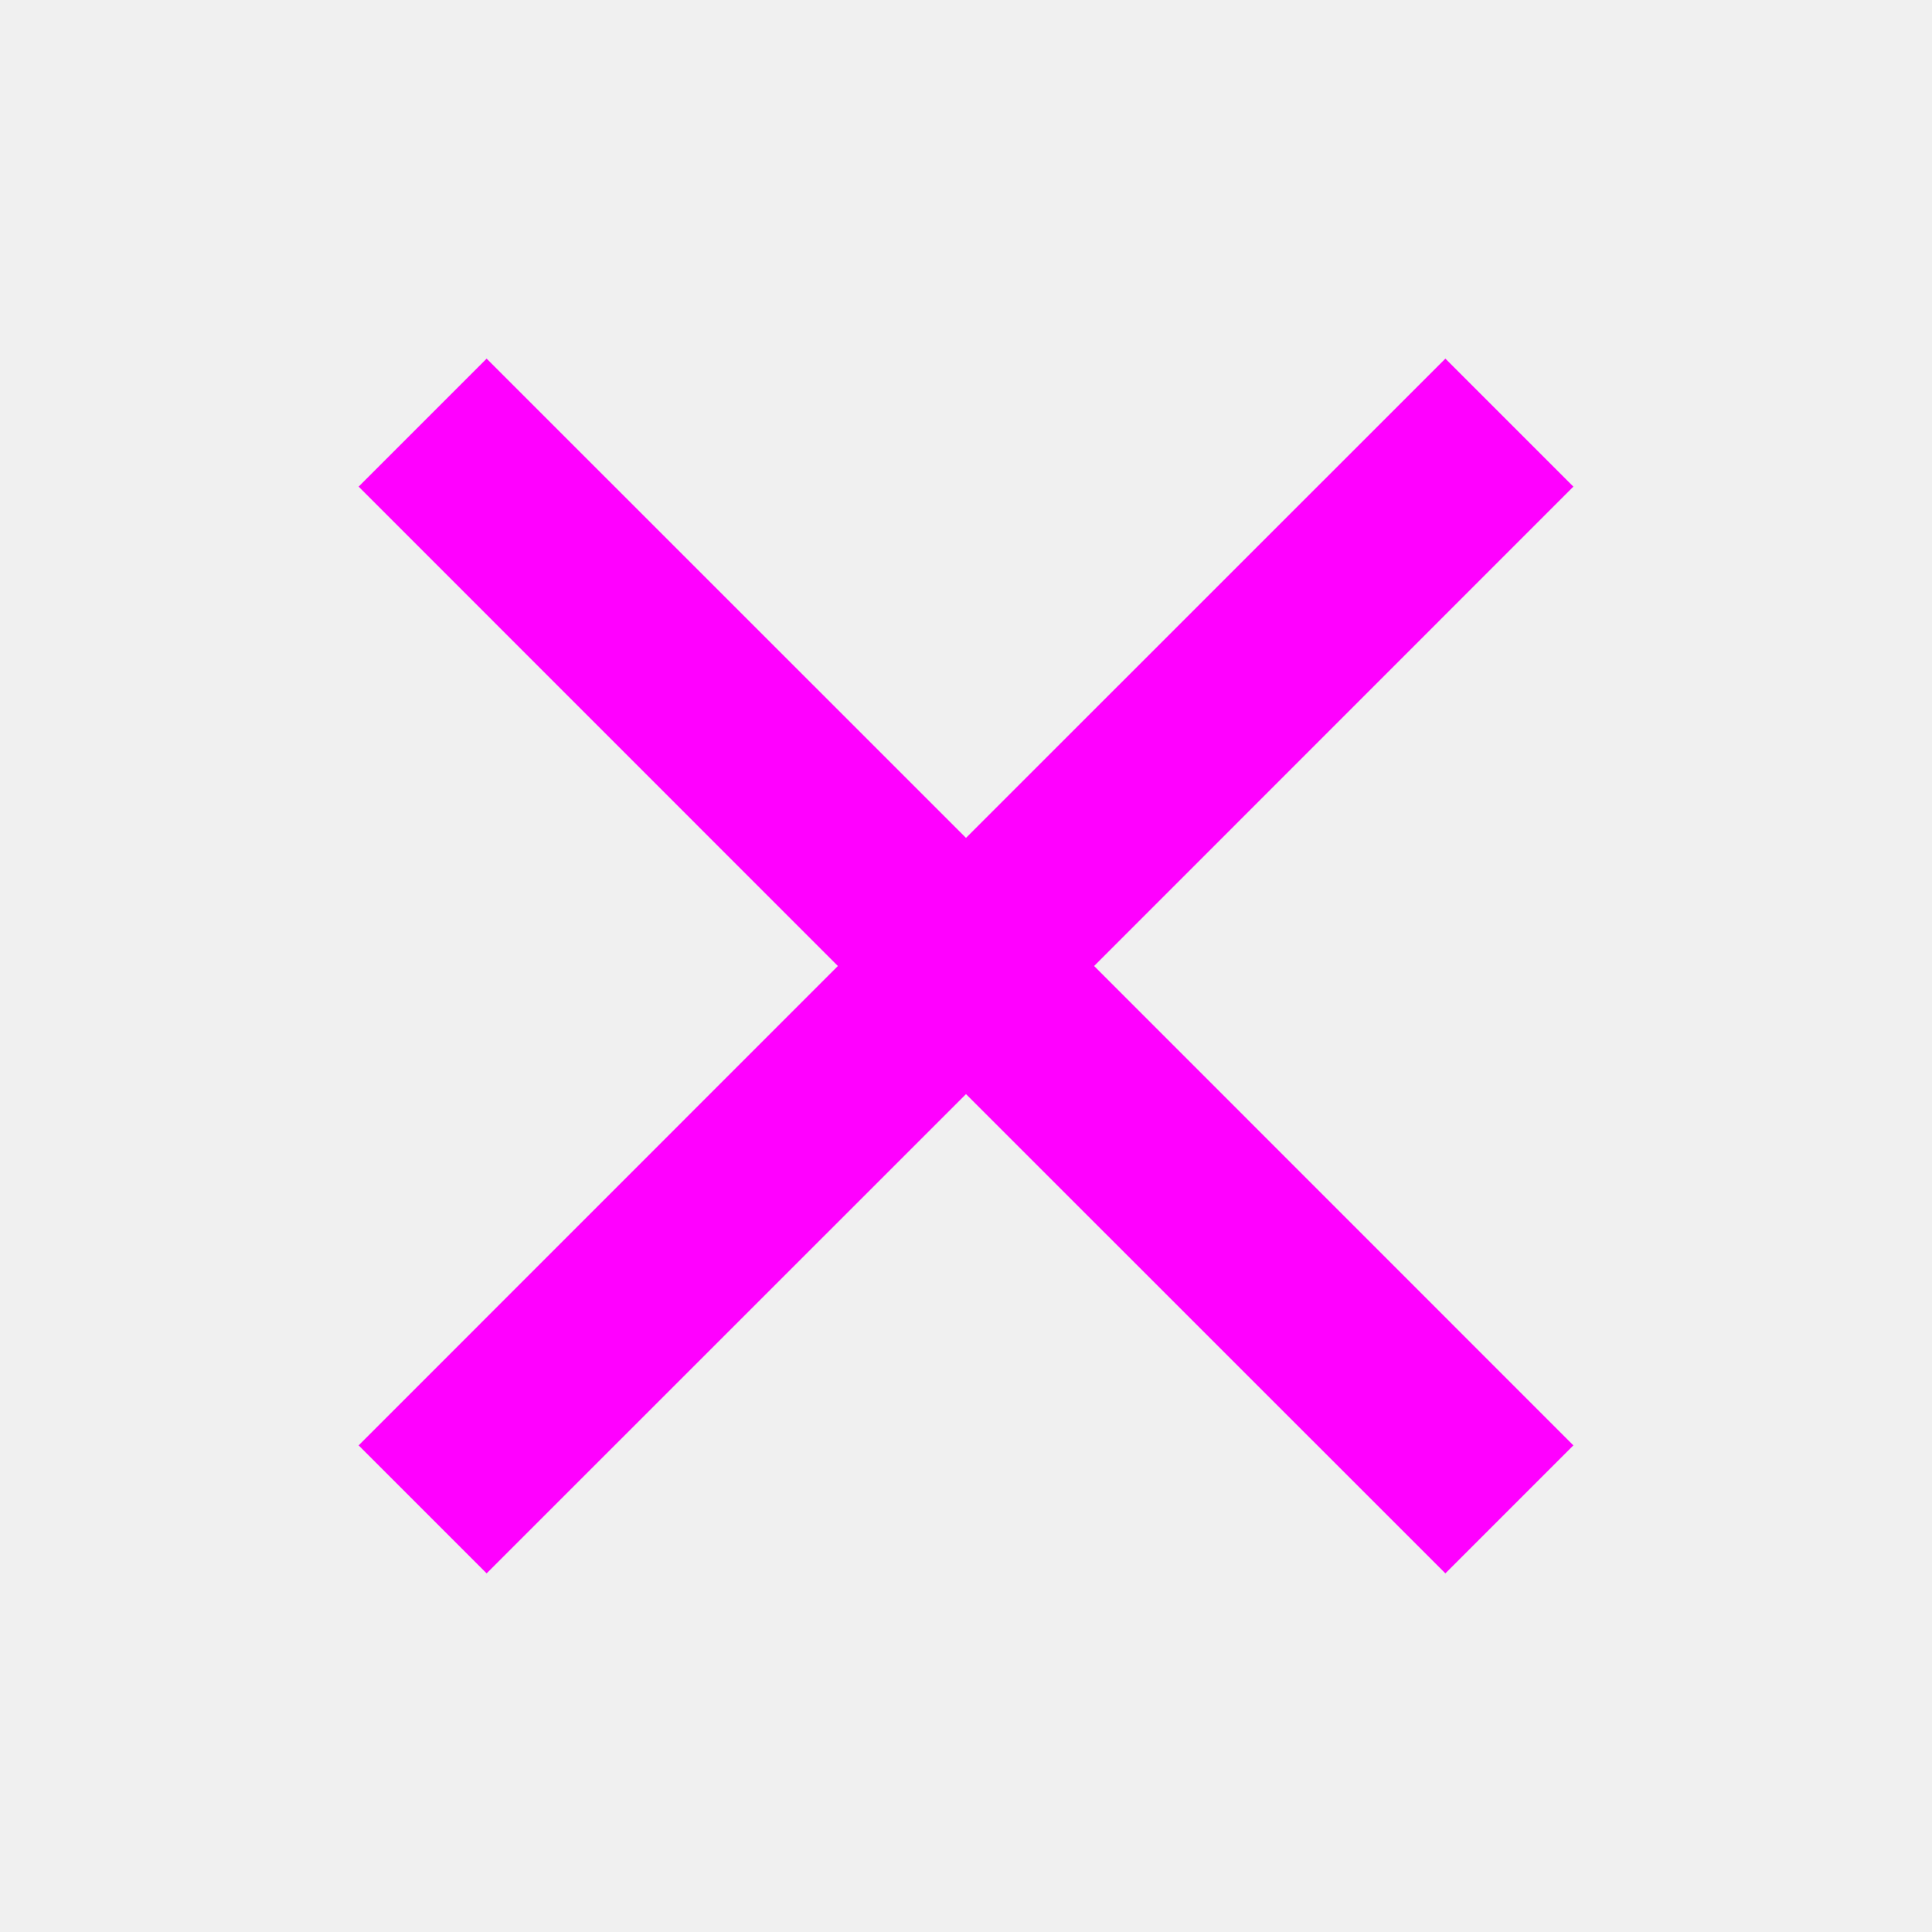
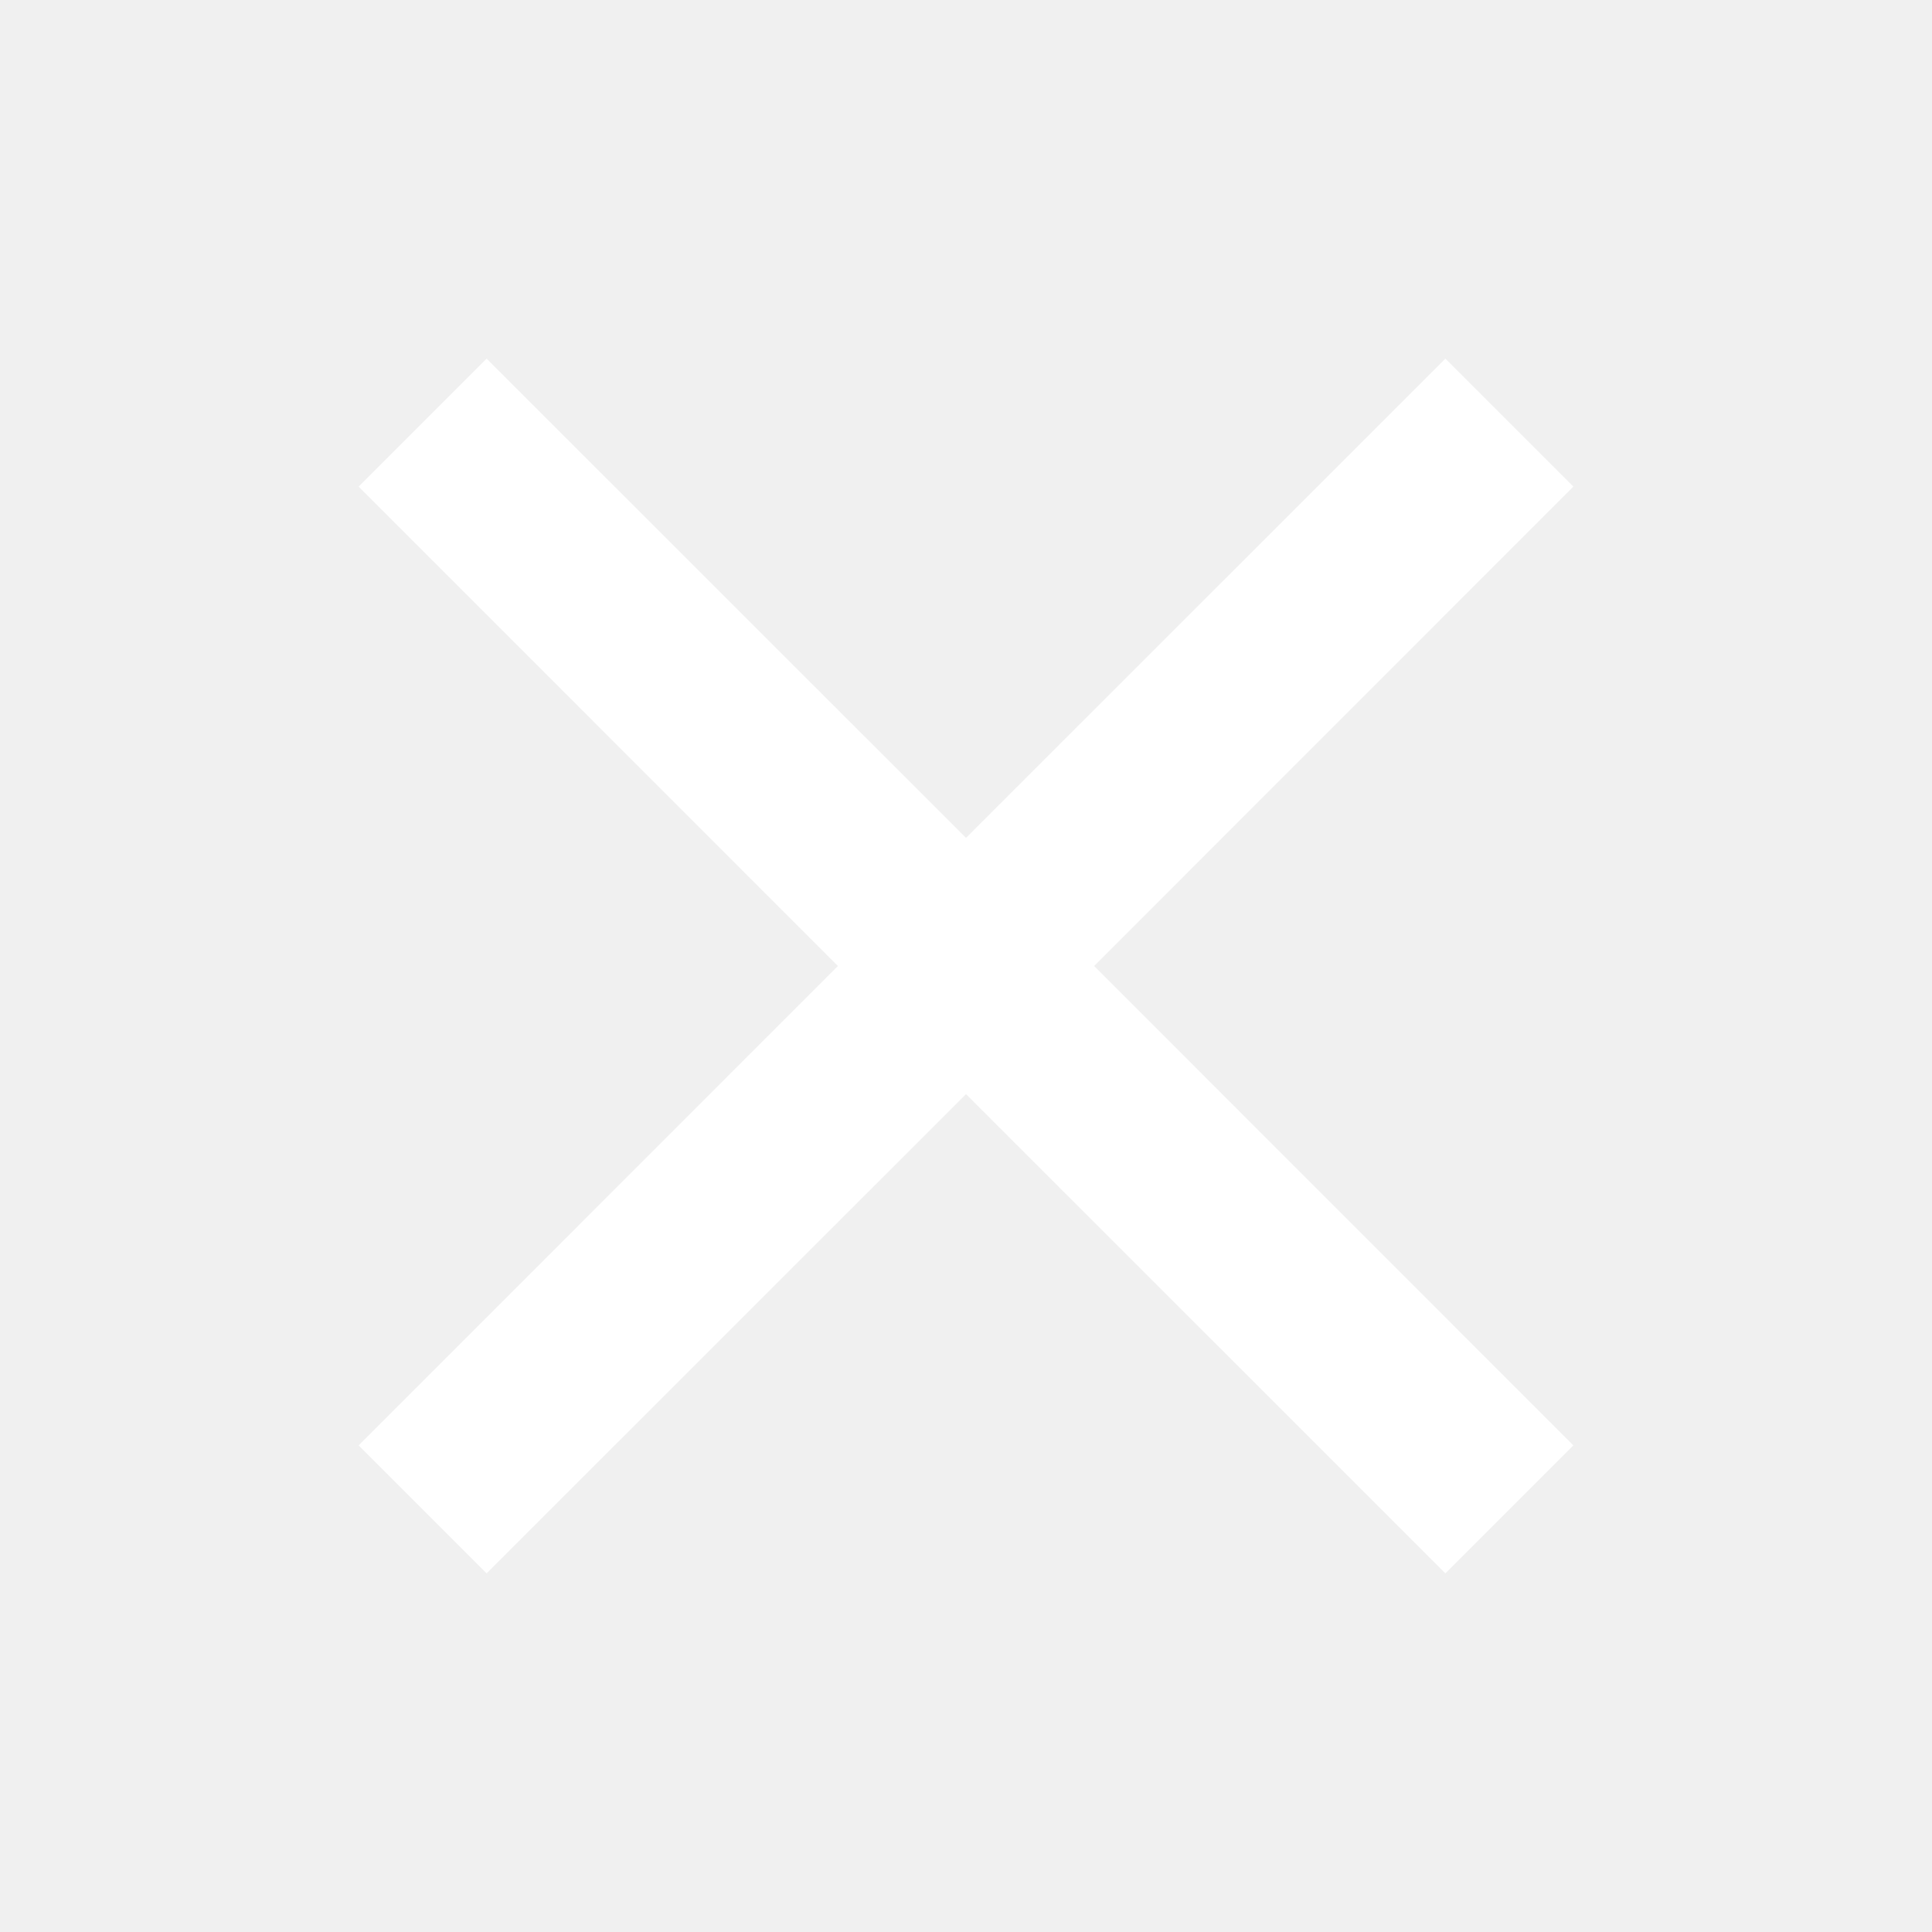
<svg xmlns="http://www.w3.org/2000/svg" width="16" height="16" viewBox="0 0 16 16" fill="none">
-   <path fill-rule="evenodd" clip-rule="evenodd" d="M6.939 8L2.97 11.97L4.03 13.03L8 9.061L11.97 13.03L13.03 11.97L9.061 8L13.03 4.03L11.97 2.97L8 6.939L4.03 2.97L2.97 4.03L6.939 8Z" fill="#FF00FF" />
+   <path fill-rule="evenodd" clip-rule="evenodd" d="M6.939 8L2.97 11.97L4.03 13.03L8 9.061L11.97 13.03L13.03 11.97L9.061 8L13.03 4.03L11.97 2.97L8 6.939L4.03 2.97L2.97 4.03L6.939 8Z" fill="#fff" />
</svg>
